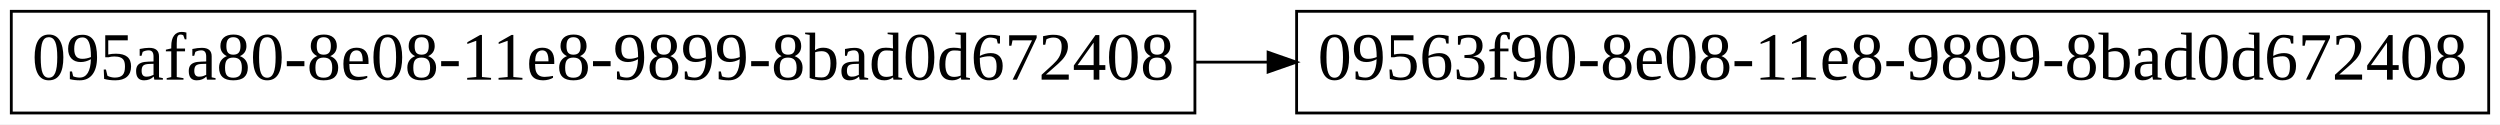
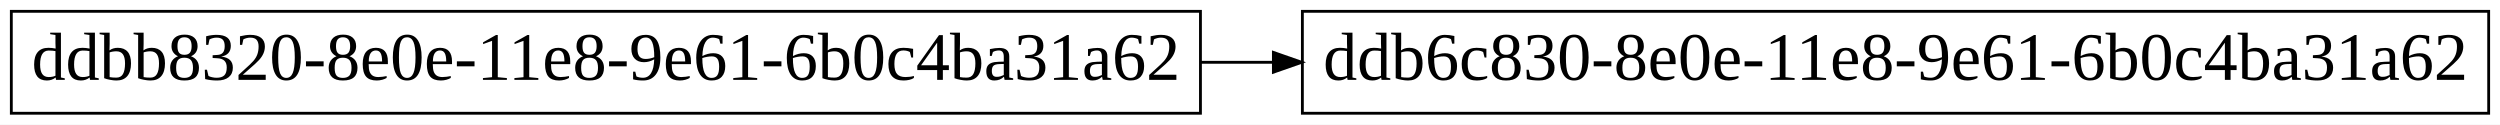
- <svg xmlns="http://www.w3.org/2000/svg" width="885pt" height="44pt" viewBox="0.00 0.00 885.00 44.00">
+ <svg xmlns="http://www.w3.org/2000/svg" width="883pt" height="44pt" viewBox="0.00 0.00 883.00 44.00">
  <g id="graph0" class="graph" transform="scale(1 1) rotate(0) translate(4 40)">
-     <polygon fill="white" stroke="none" points="-4,4 -4,-40 881,-40 881,4 -4,4" />
+     <polygon fill="white" stroke="none" points="-4,4 -4,-40 879,-40 879,4 -4,4" />
    <g id="node1" class="node">
-       <polygon fill="none" stroke="black" points="419,-36 0,-36 0,-0 419,-0 419,-36" />
-       <text text-anchor="middle" x="209.5" y="-11.8" font-family="Times New Roman,serif" font-size="24.00">095afa80-8e08-11e8-9899-8bad0d672408</text>
+       <polygon fill="none" stroke="black" points="420,-36 0,-36 0,-0 420,-0 420,-36" />
+       <text text-anchor="middle" x="210" y="-11.8" font-family="Times New Roman,serif" font-size="24.00">ddbb8320-8e0e-11e8-9e61-6b0c4ba31a62</text>
    </g>
    <g id="node2" class="node">
-       <polygon fill="none" stroke="black" points="877,-36 455,-36 455,-0 877,-0 877,-36" />
-       <text text-anchor="middle" x="666" y="-11.8" font-family="Times New Roman,serif" font-size="24.00">09563f90-8e08-11e8-9899-8bad0d672408</text>
+       <polygon fill="none" stroke="black" points="875,-36 456,-36 456,-0 875,-0 875,-36" />
+       <text text-anchor="middle" x="665.5" y="-11.8" font-family="Times New Roman,serif" font-size="24.00">ddb6c830-8e0e-11e8-9e61-6b0c4ba31a62</text>
    </g>
    <g id="edge1" class="edge">
-       <path fill="none" stroke="black" d="M419.127,-18C427.681,-18 436.271,-18 444.847,-18" />
-       <polygon fill="black" stroke="black" points="444.905,-21.5 454.905,-18 444.905,-14.5 444.905,-21.5" />
+       <path fill="none" stroke="black" d="M420.162,-18C428.676,-18 437.223,-18 445.756,-18" />
+       <polygon fill="black" stroke="black" points="445.762,-21.5 455.762,-18 445.762,-14.5 445.762,-21.5" />
    </g>
  </g>
</svg>
